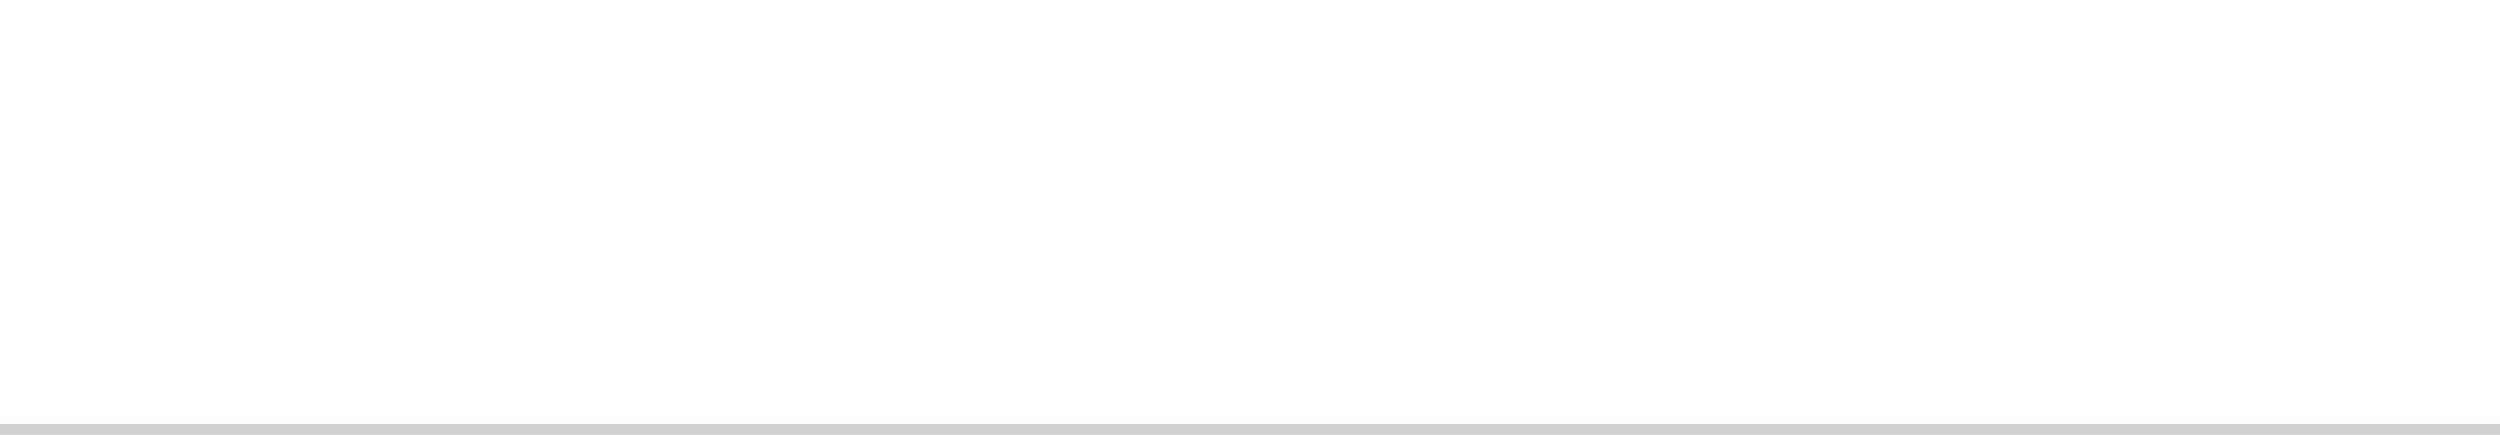
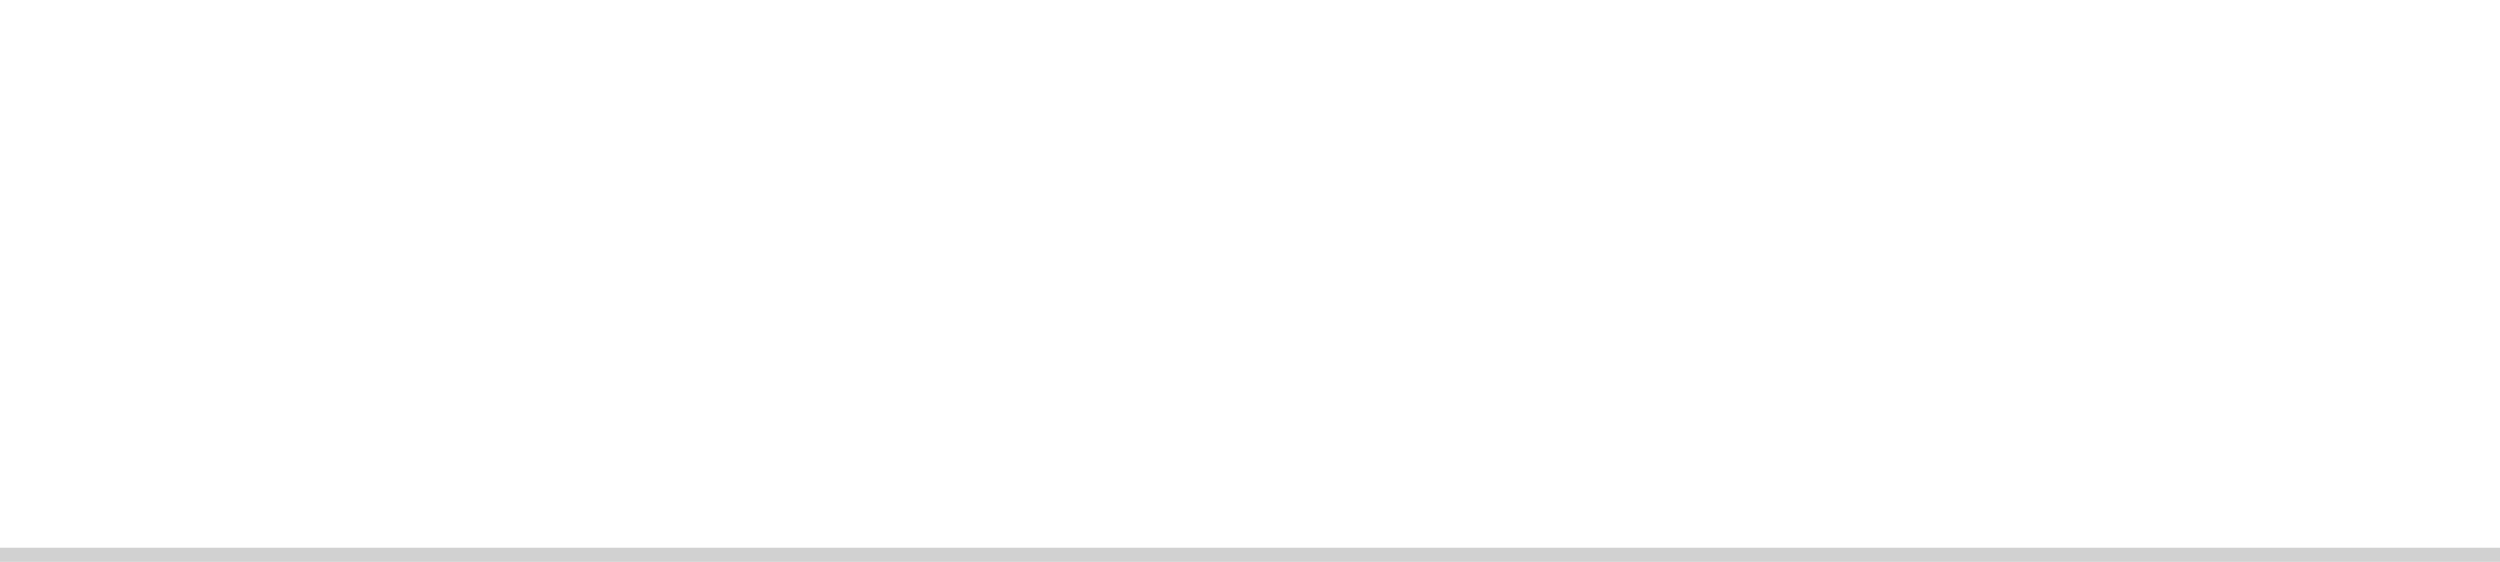
- <svg xmlns="http://www.w3.org/2000/svg" version="1.1" width="230px" height="40px">
-   <g transform="matrix(1 0 0 1 -40 -40 )">
-     <path d="M 40 40  L 270 40  L 270 79  L 40 79  L 40 40  Z " fill-rule="nonzero" fill="#ffffff" stroke="none" />
-     <path d="M 270 79.5  L 40 79.5  " stroke-width="1" stroke="#999999" fill="none" stroke-opacity="0.349" />
+ <svg xmlns="http://www.w3.org/2000/svg" version="1.1" width="178px" height="40px">
+   <g transform="matrix(1 0 0 1 -653 -40 )">
+     <path d="M 653 40  L 831 40  L 831 79  L 653 79  L 653 40  Z " fill-rule="nonzero" fill="#ffffff" stroke="none" />
+     <path d="M 831 79.5  L 653 79.5  " stroke-width="1" stroke="#999999" fill="none" stroke-opacity="0.349" />
  </g>
</svg>
